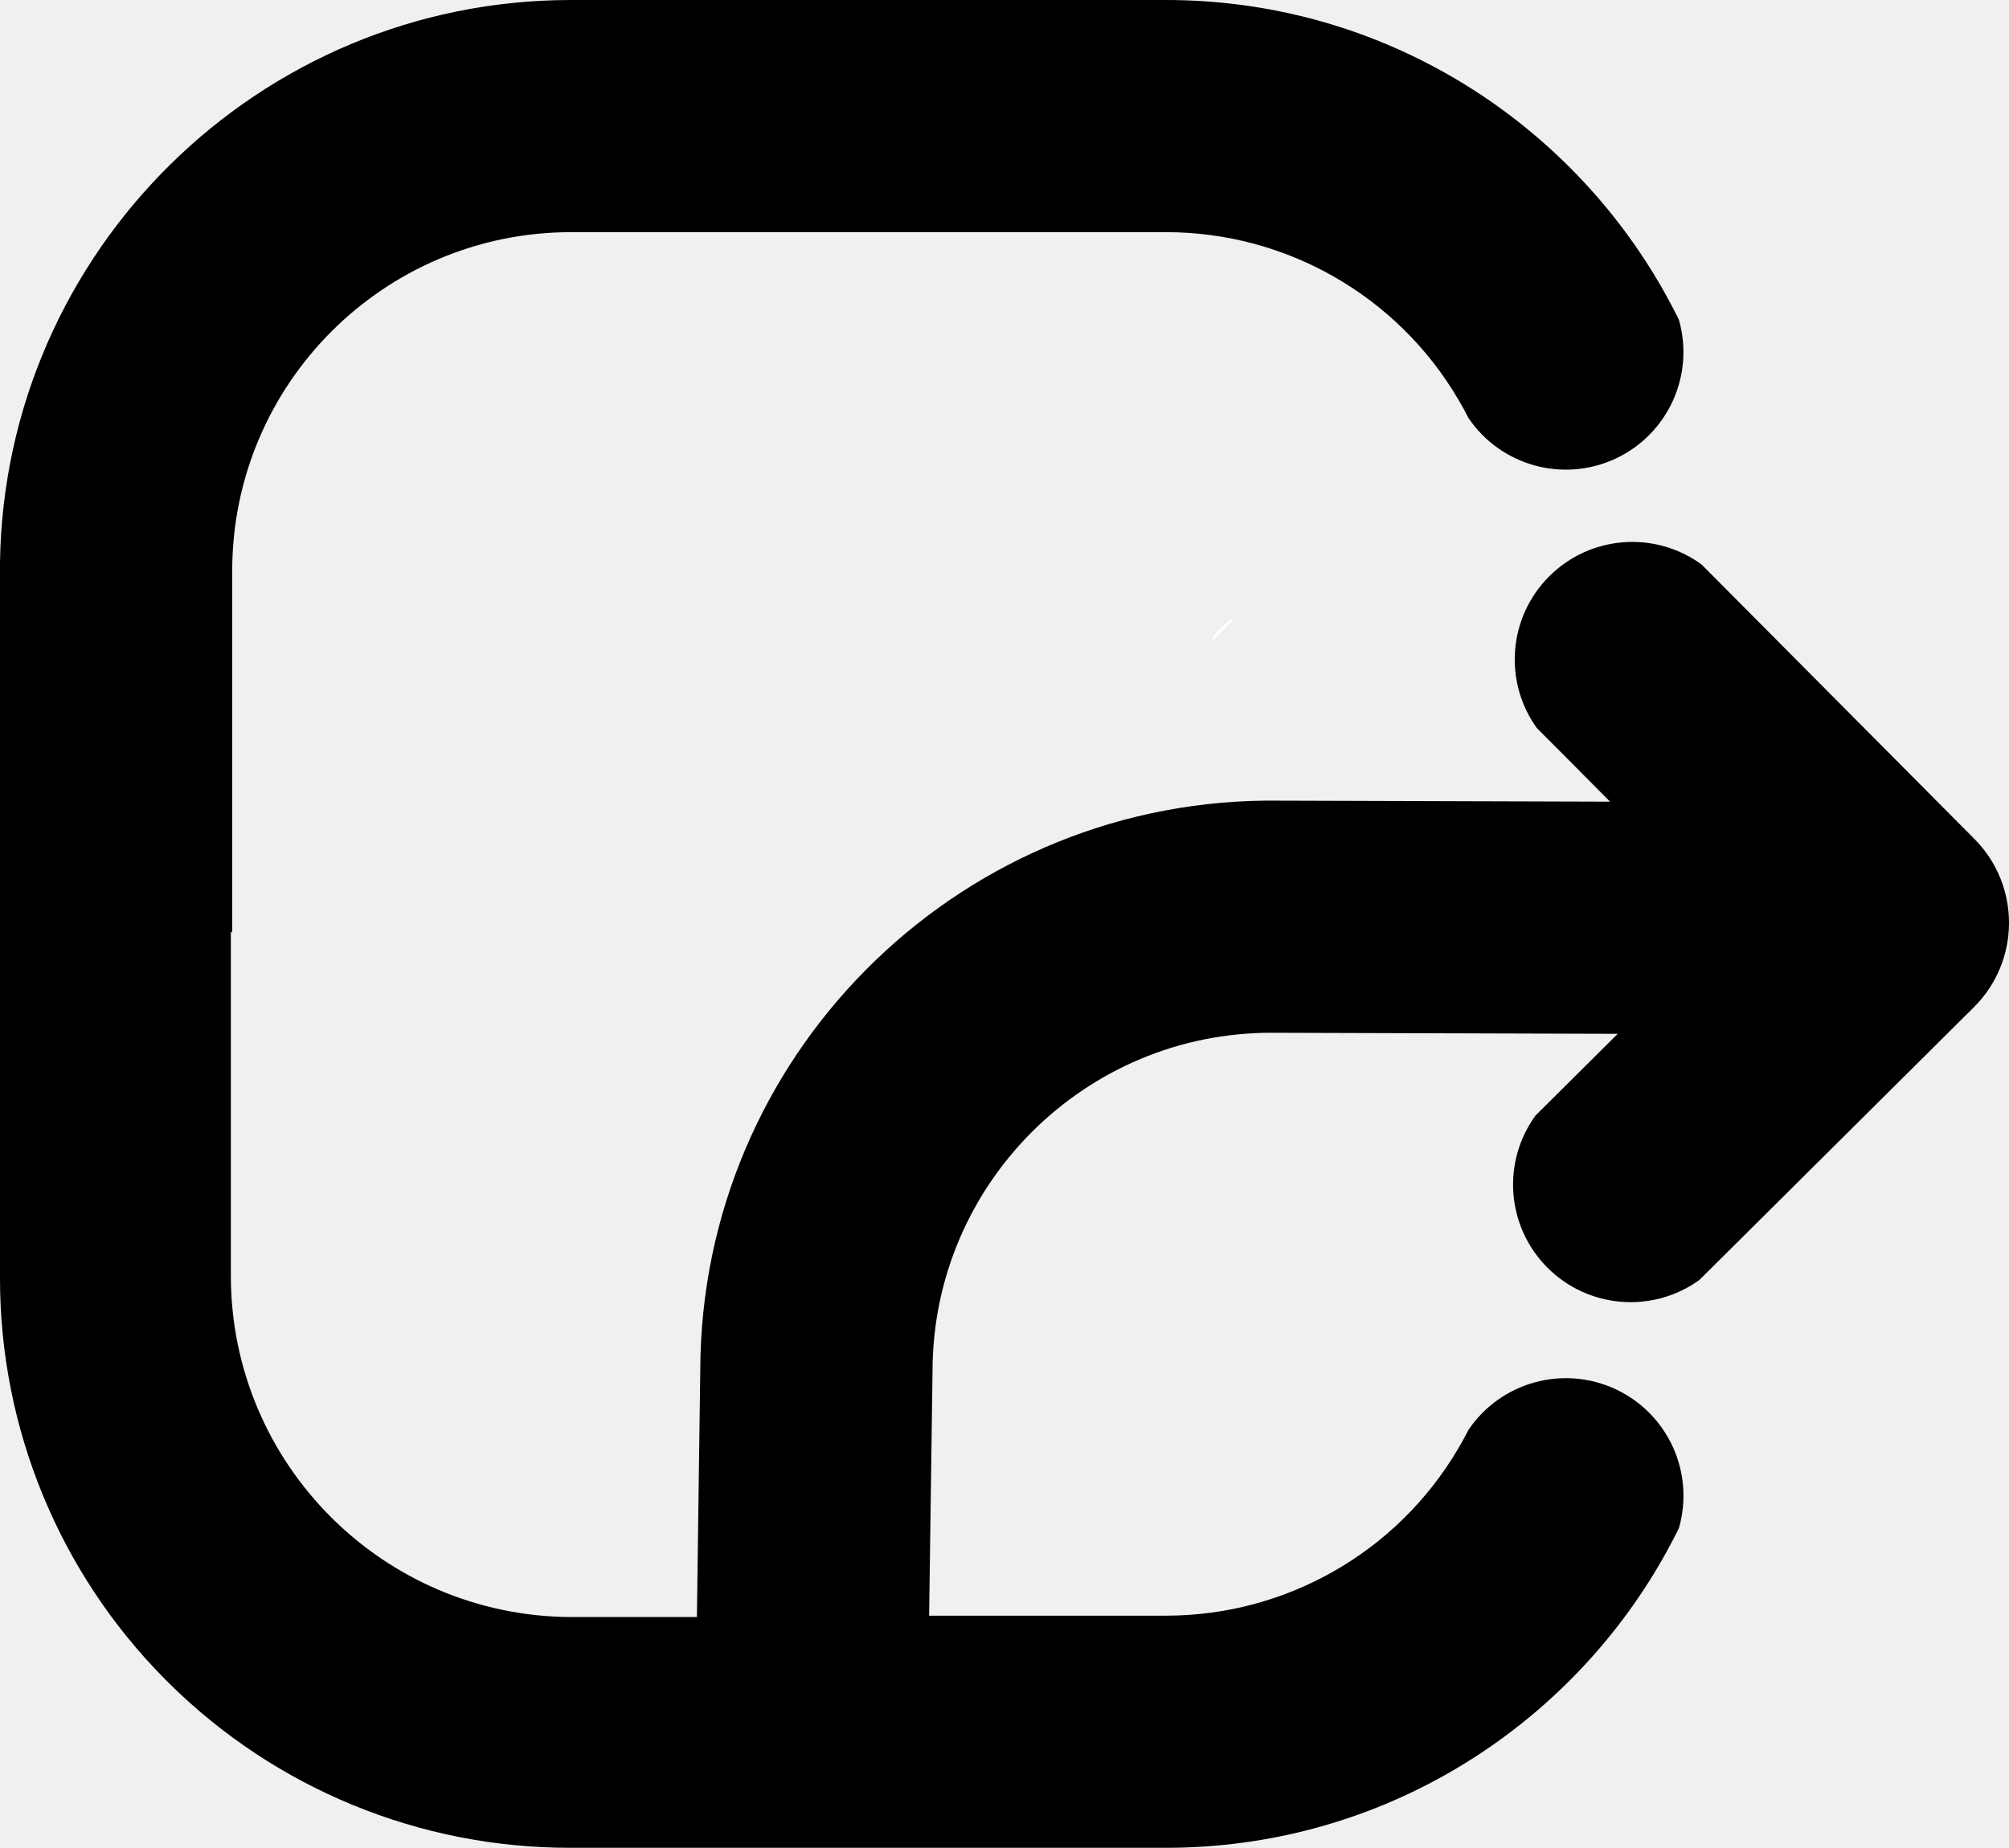
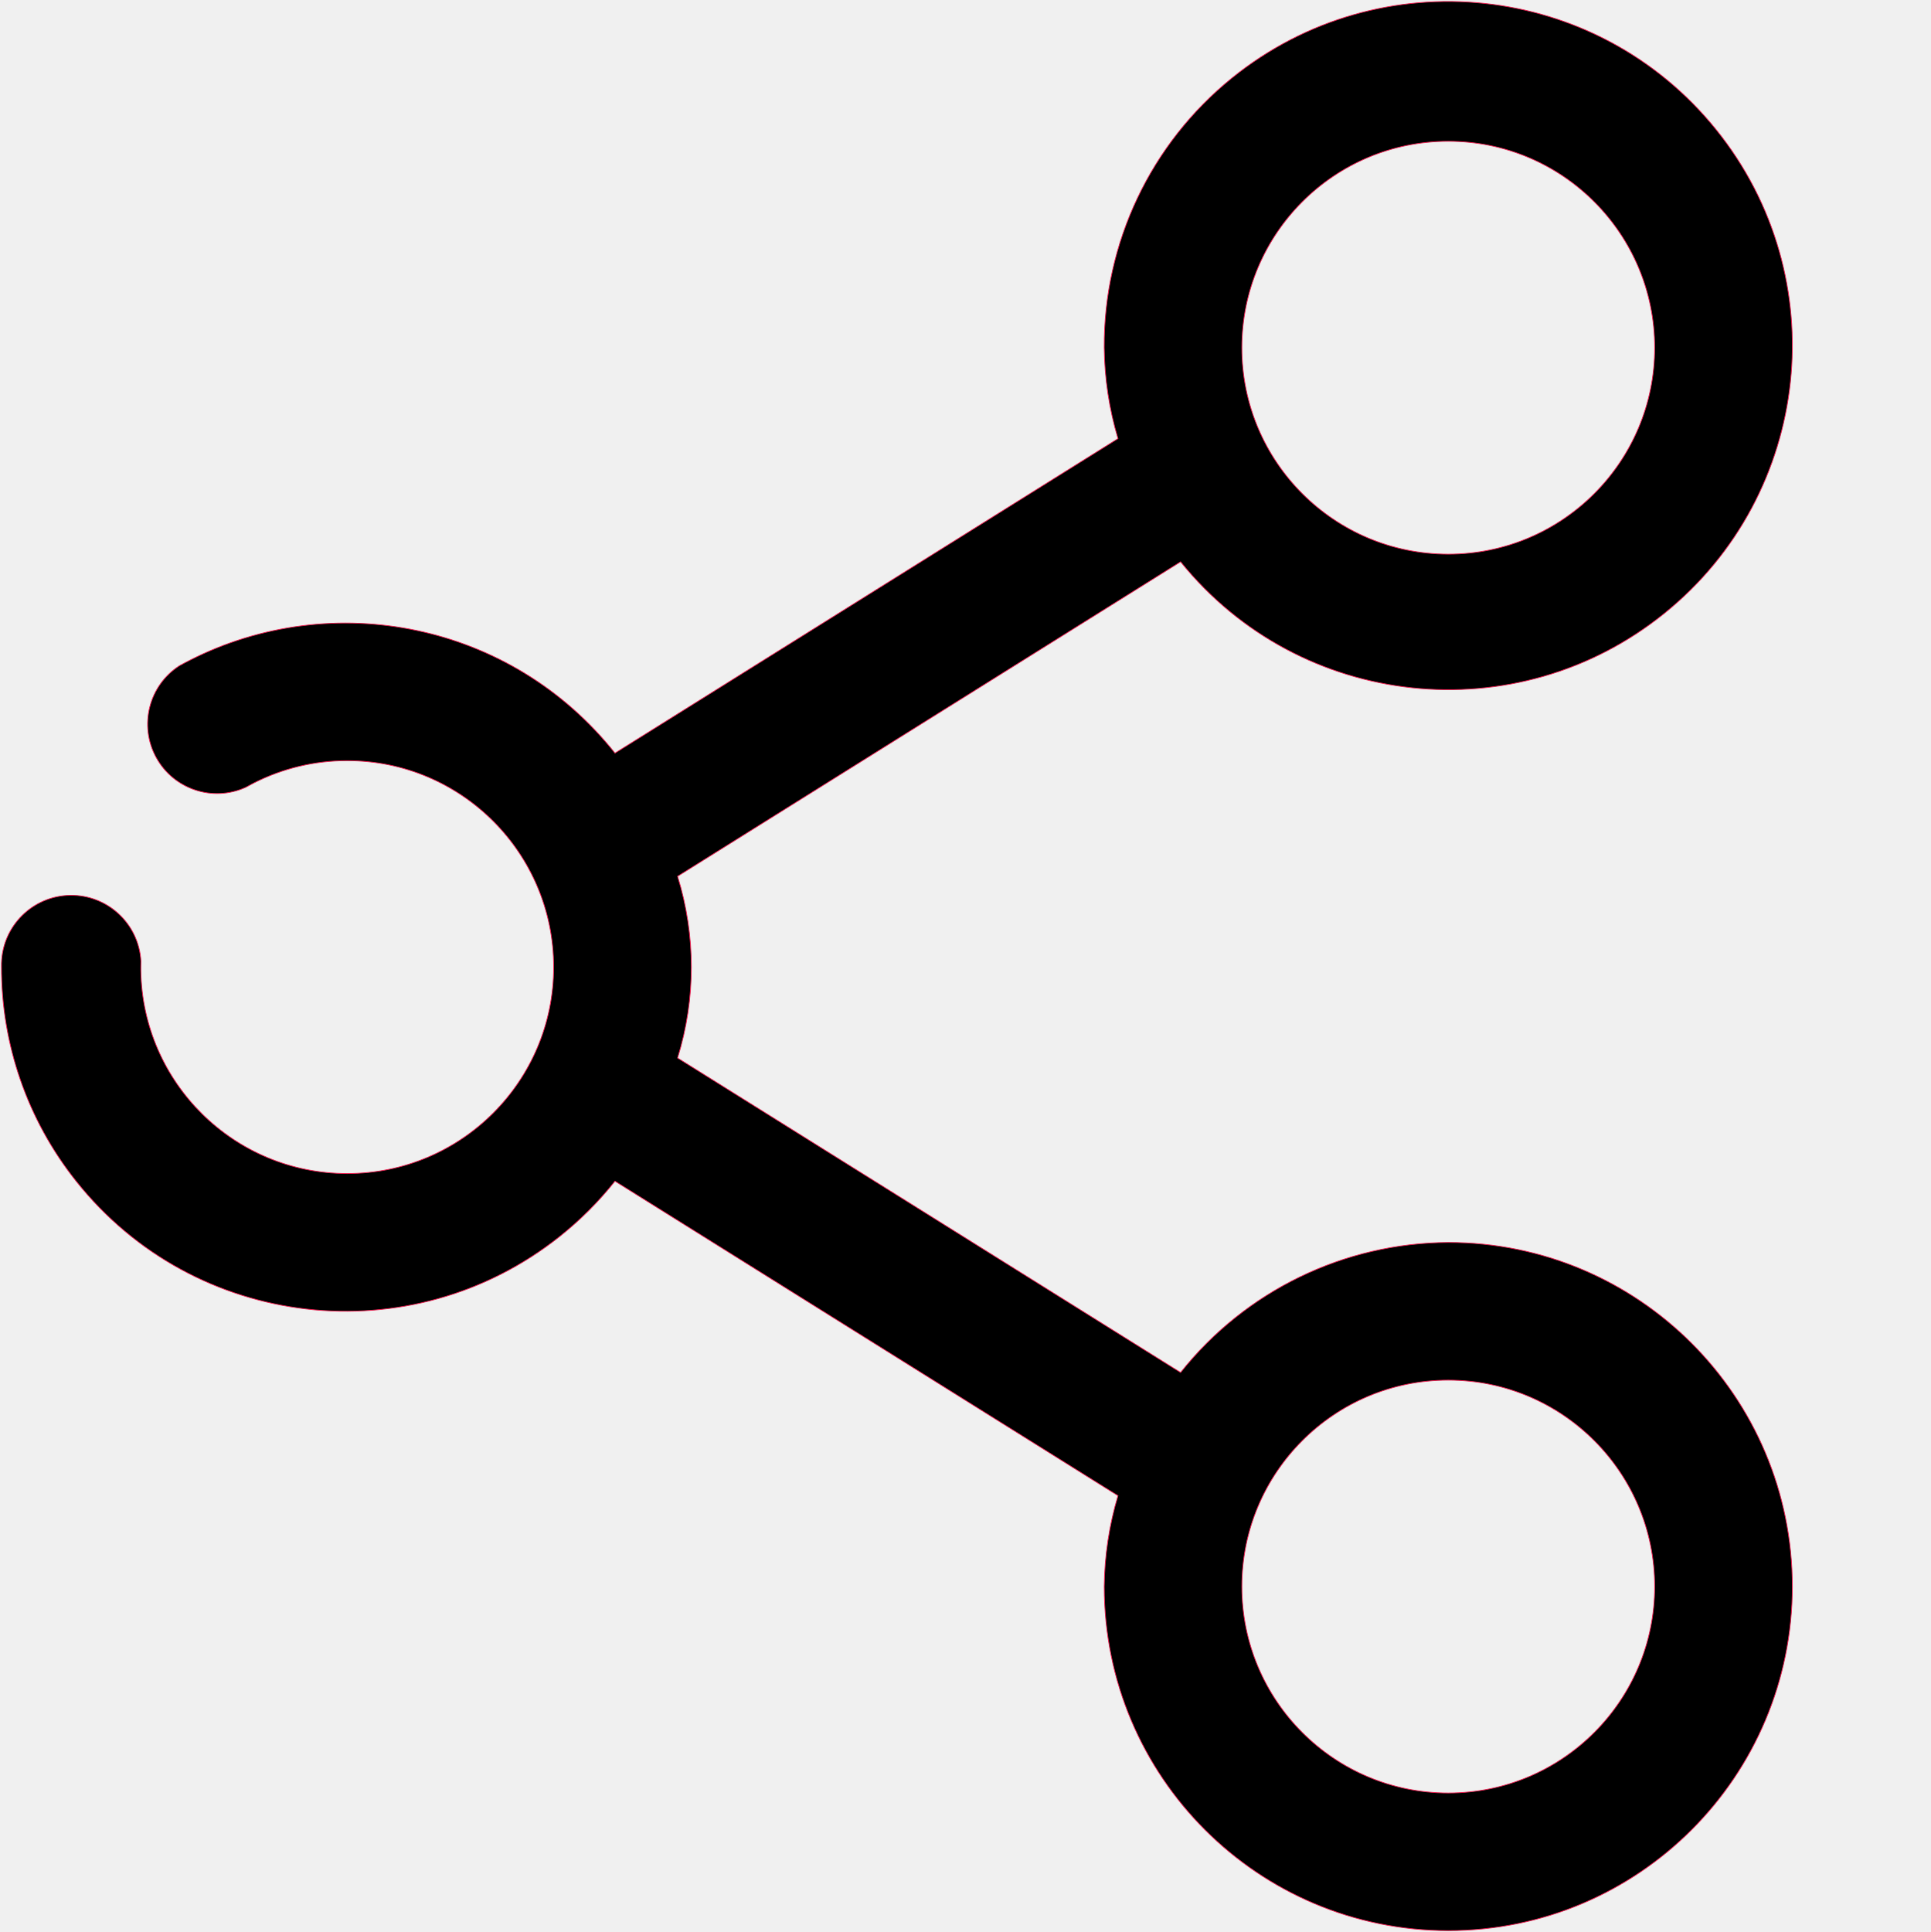
- <svg xmlns="http://www.w3.org/2000/svg" viewBox="0 0 932.82 858.06">
+ <svg xmlns="http://www.w3.org/2000/svg" viewBox="0 0 2600 2601.84">
  <defs>
-     <style>.cls-1{fill:none;stroke:#fff;stroke-miterlimit:10;}</style>
+     <style>.cls-1{fill:none;}.cls-2{stroke:#ee1e50;stroke-miterlimit:10;stroke-width:1.01px;}</style>
  </defs>
  <g id="Layer_2" data-name="Layer 2">
-     <g id="Layer_12" data-name="Layer 12">
-       <path class="cls-1" d="M572.07,287.81a40.55,40.55,0,0,0-9,9Z" />
-       <path d="M541.48,0H265.09C120.23,0,2.11,116.81,0,261.17c0,1.32,0,332.41,0,332.41A264.26,264.26,0,0,0,76.46,779.65c.65.66,1.31,1.32,2,2a264.22,264.22,0,0,0,186.06,76.45h277c95.79,0,179.88-51.06,226.47-127.4q6.22-10.21,11.55-21a54.6,54.6,0,0,0-97.68-45.71q-2.27,4.48-4.84,8.81a157.34,157.34,0,0,1-135.5,77.5H424.9l.63.64H265.13A158.59,158.59,0,0,1,107.19,593V432.54l.63.64,0-168.06A157.41,157.41,0,0,1,265.09,107.81H541.48A157.36,157.36,0,0,1,677,185.31q2.57,4.32,4.84,8.81a54.6,54.6,0,0,0,97.68-45.71q-5.32-10.78-11.55-21C721.36,51.06,637.27,0,541.48,0Z" />
-       <path d="M323.44,761.68l1.71-125.6c.45-144.85,117.62-262.61,262-264.27,1.32,0,2.63,0,4,0l156.44.48-21.78-21.93h0L713.6,338.13s0,0,0,0a54.59,54.59,0,0,1,76.46-76l12.14,12.21,0,0L916.76,389.59a55.26,55.26,0,0,1-.24,78.14L801.26,582.29,789,594.45A54.59,54.59,0,0,1,713,518l12.24-12.15,25.89-25.75-160.4-.49C504,479.32,433.23,549.68,433,636.41L431.25,762Z" />
+     <g id="Container">
+       <rect class="cls-1" width="2600" height="2601.84" />
+     </g>
+     <g id="Layer_37" data-name="Layer 37">
+       <path class="cls-2" d="M1950.64,1673.19a463.4,463.4,0,0,0-360.53,175.16L912.61,1424.8a413.39,413.39,0,0,0,0-244.68l677.5-423.55c160.8,199.11,452.57,230.16,651.68,69.36S2472,373.37,2311.16,174.26s-452.57-230.17-651.68-69.37a463.41,463.41,0,0,0-172.24,363.44,443.69,443.69,0,0,0,18.53,122.34l-677.5,423.55C688.86,838.72,448,791.29,255.67,889.14q-7.14,3.61-14.18,7.52A93.52,93.52,0,0,0,331,1060.3q5.18-2.94,10.5-5.65a276.79,276.79,0,0,1,126.2-30.23c153.56,0,278,124.48,278,278s-124.48,278-278,278c-152.1,0-275.67-122.12-278-273.67,0-1.45,0-2.91,0-4.37q0-4,.12-8A94,94,0,0,0,2,1297.26l0,3.94a461.46,461.46,0,0,0,100.57,289.5c159.19,200.4,450.7,233.81,651.09,74.62a463.22,463.22,0,0,0,74.62-74.62l677.5,423.55a443.69,443.69,0,0,0-18.53,122.34c0,255.94,207.47,463.41,463.4,463.41s463.41-207.47,463.41-463.41S2206.58,1673.19,1950.64,1673.19Zm0-1482.91c153.56,0,278,124.49,278,278s-124.49,278-278,278-278-124.48-278-278S1797.08,190.28,1950.64,190.28Zm0,2224.36c-153.56,0-278-124.49-278-278s124.48-278,278-278,278,124.48,278,278S2104.2,2414.64,1950.64,2414.64Z" />
    </g>
  </g>
</svg>
